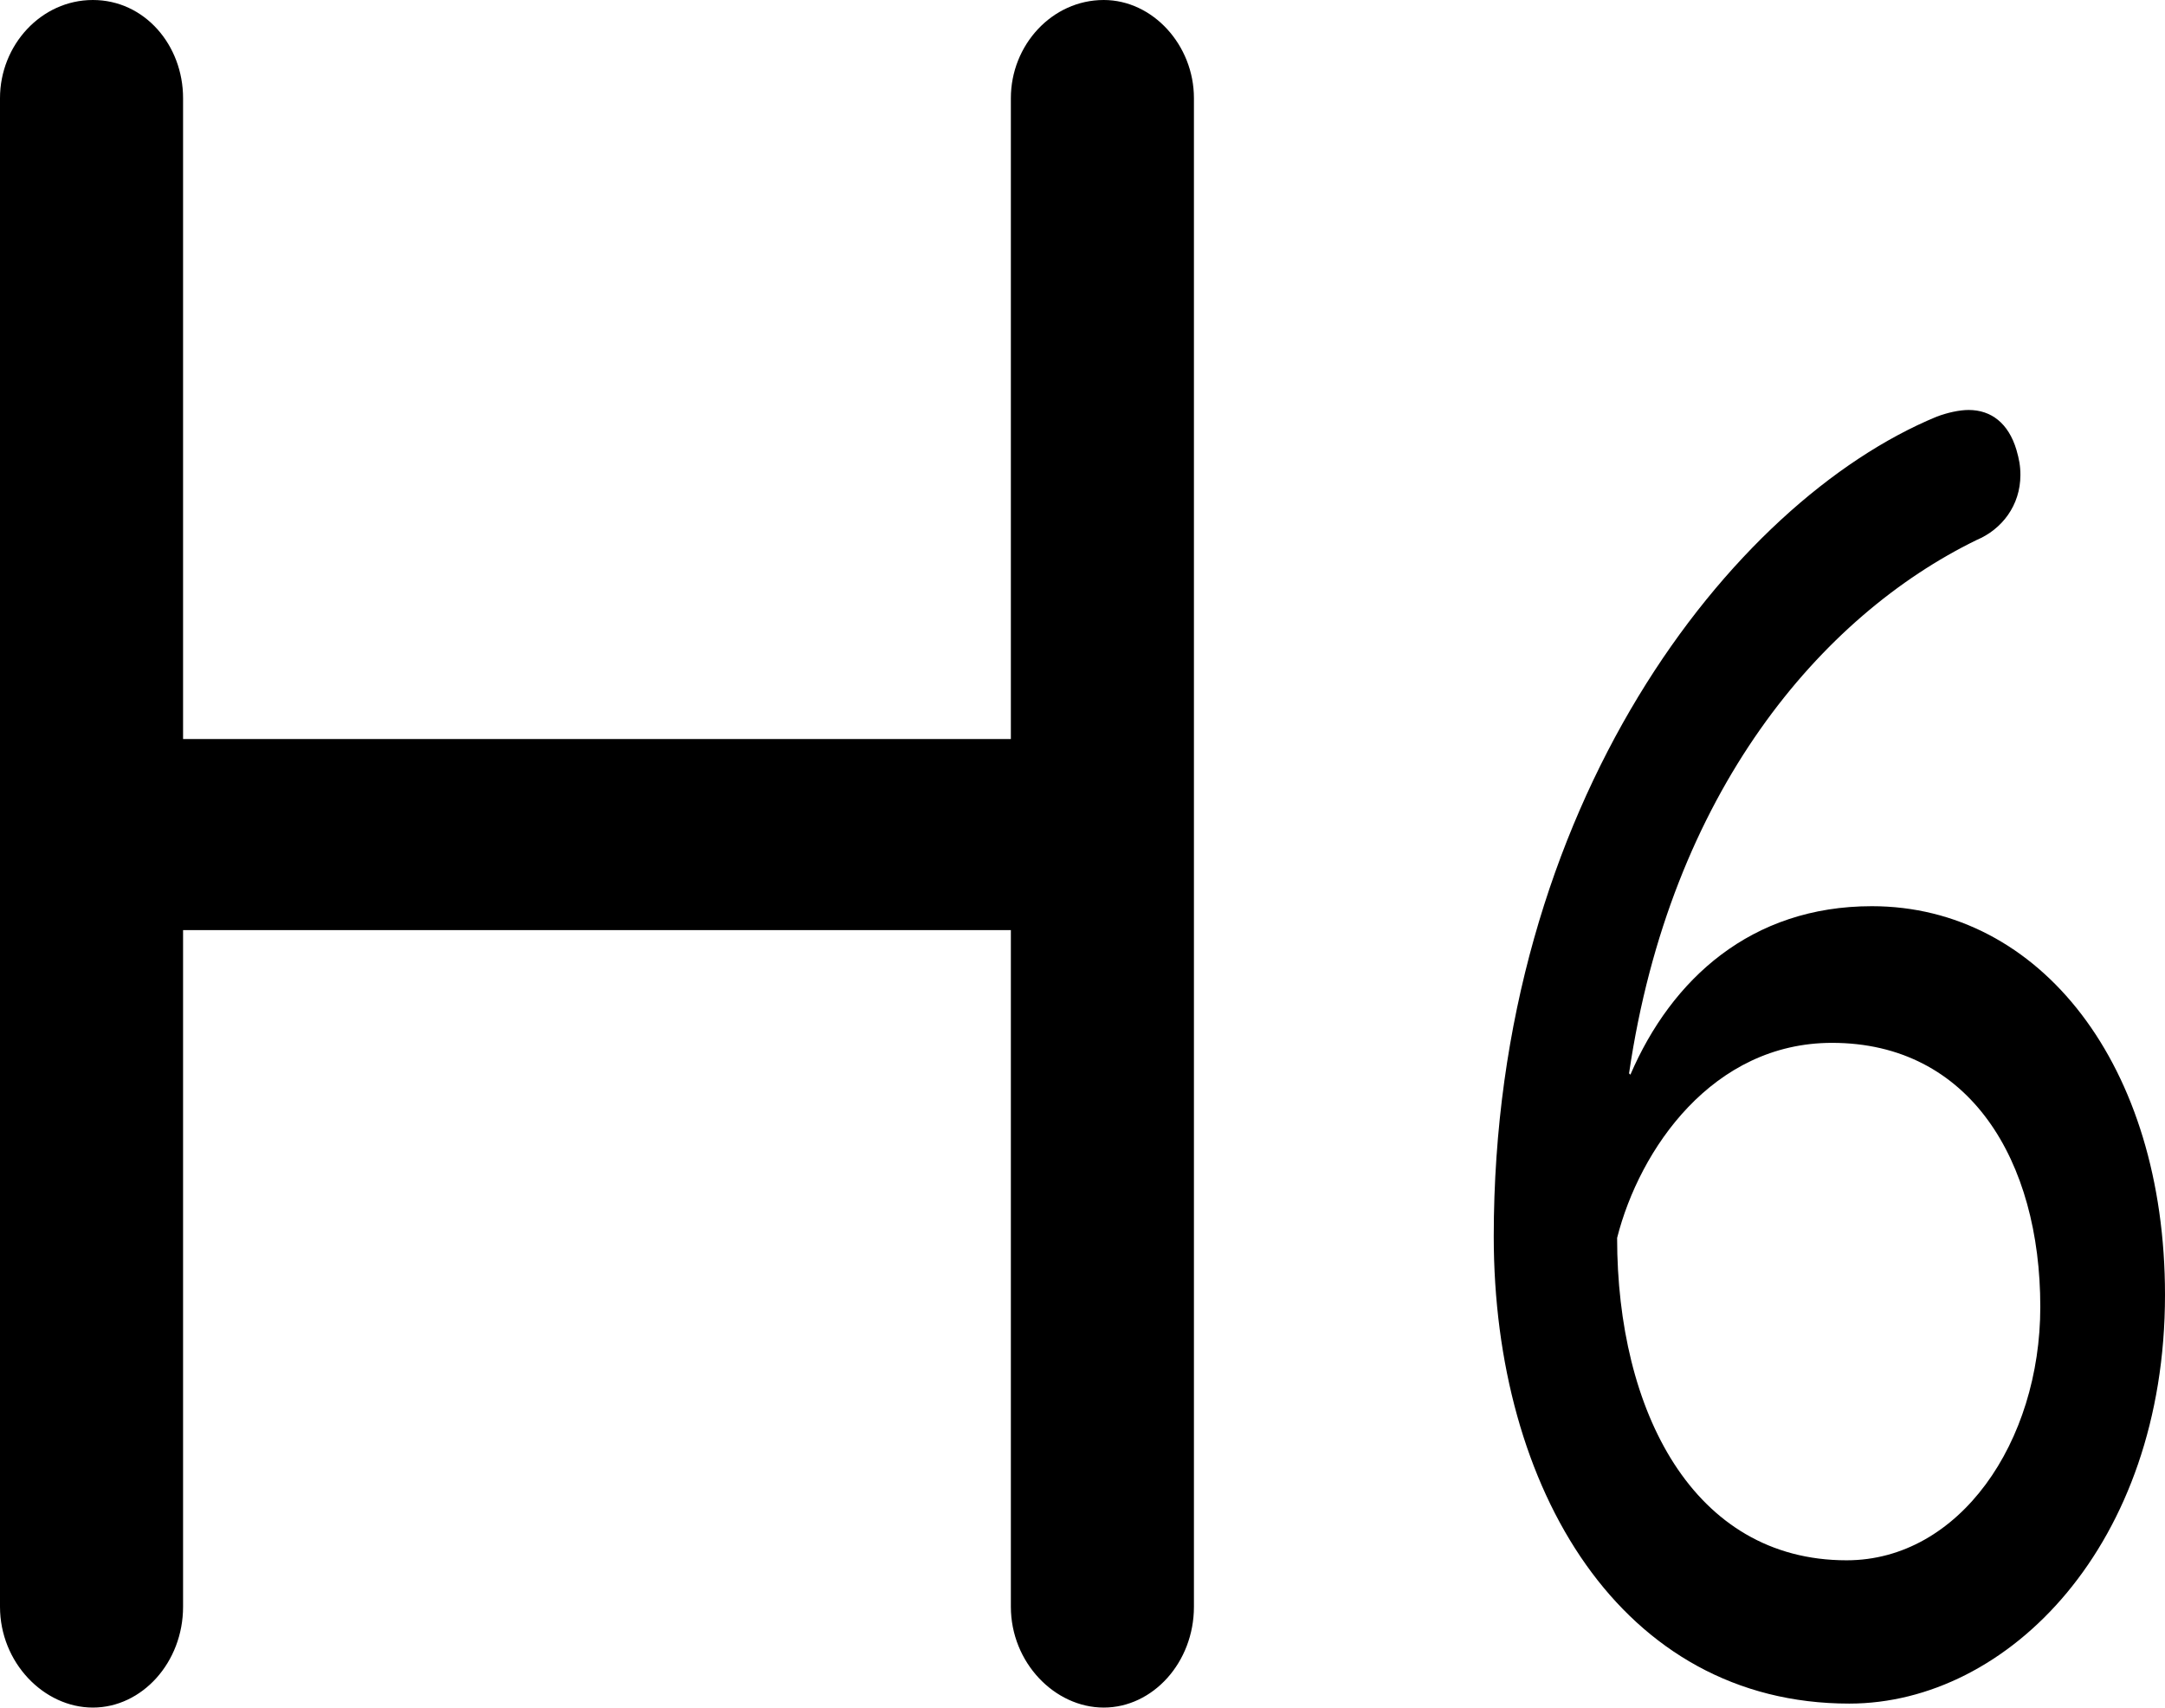
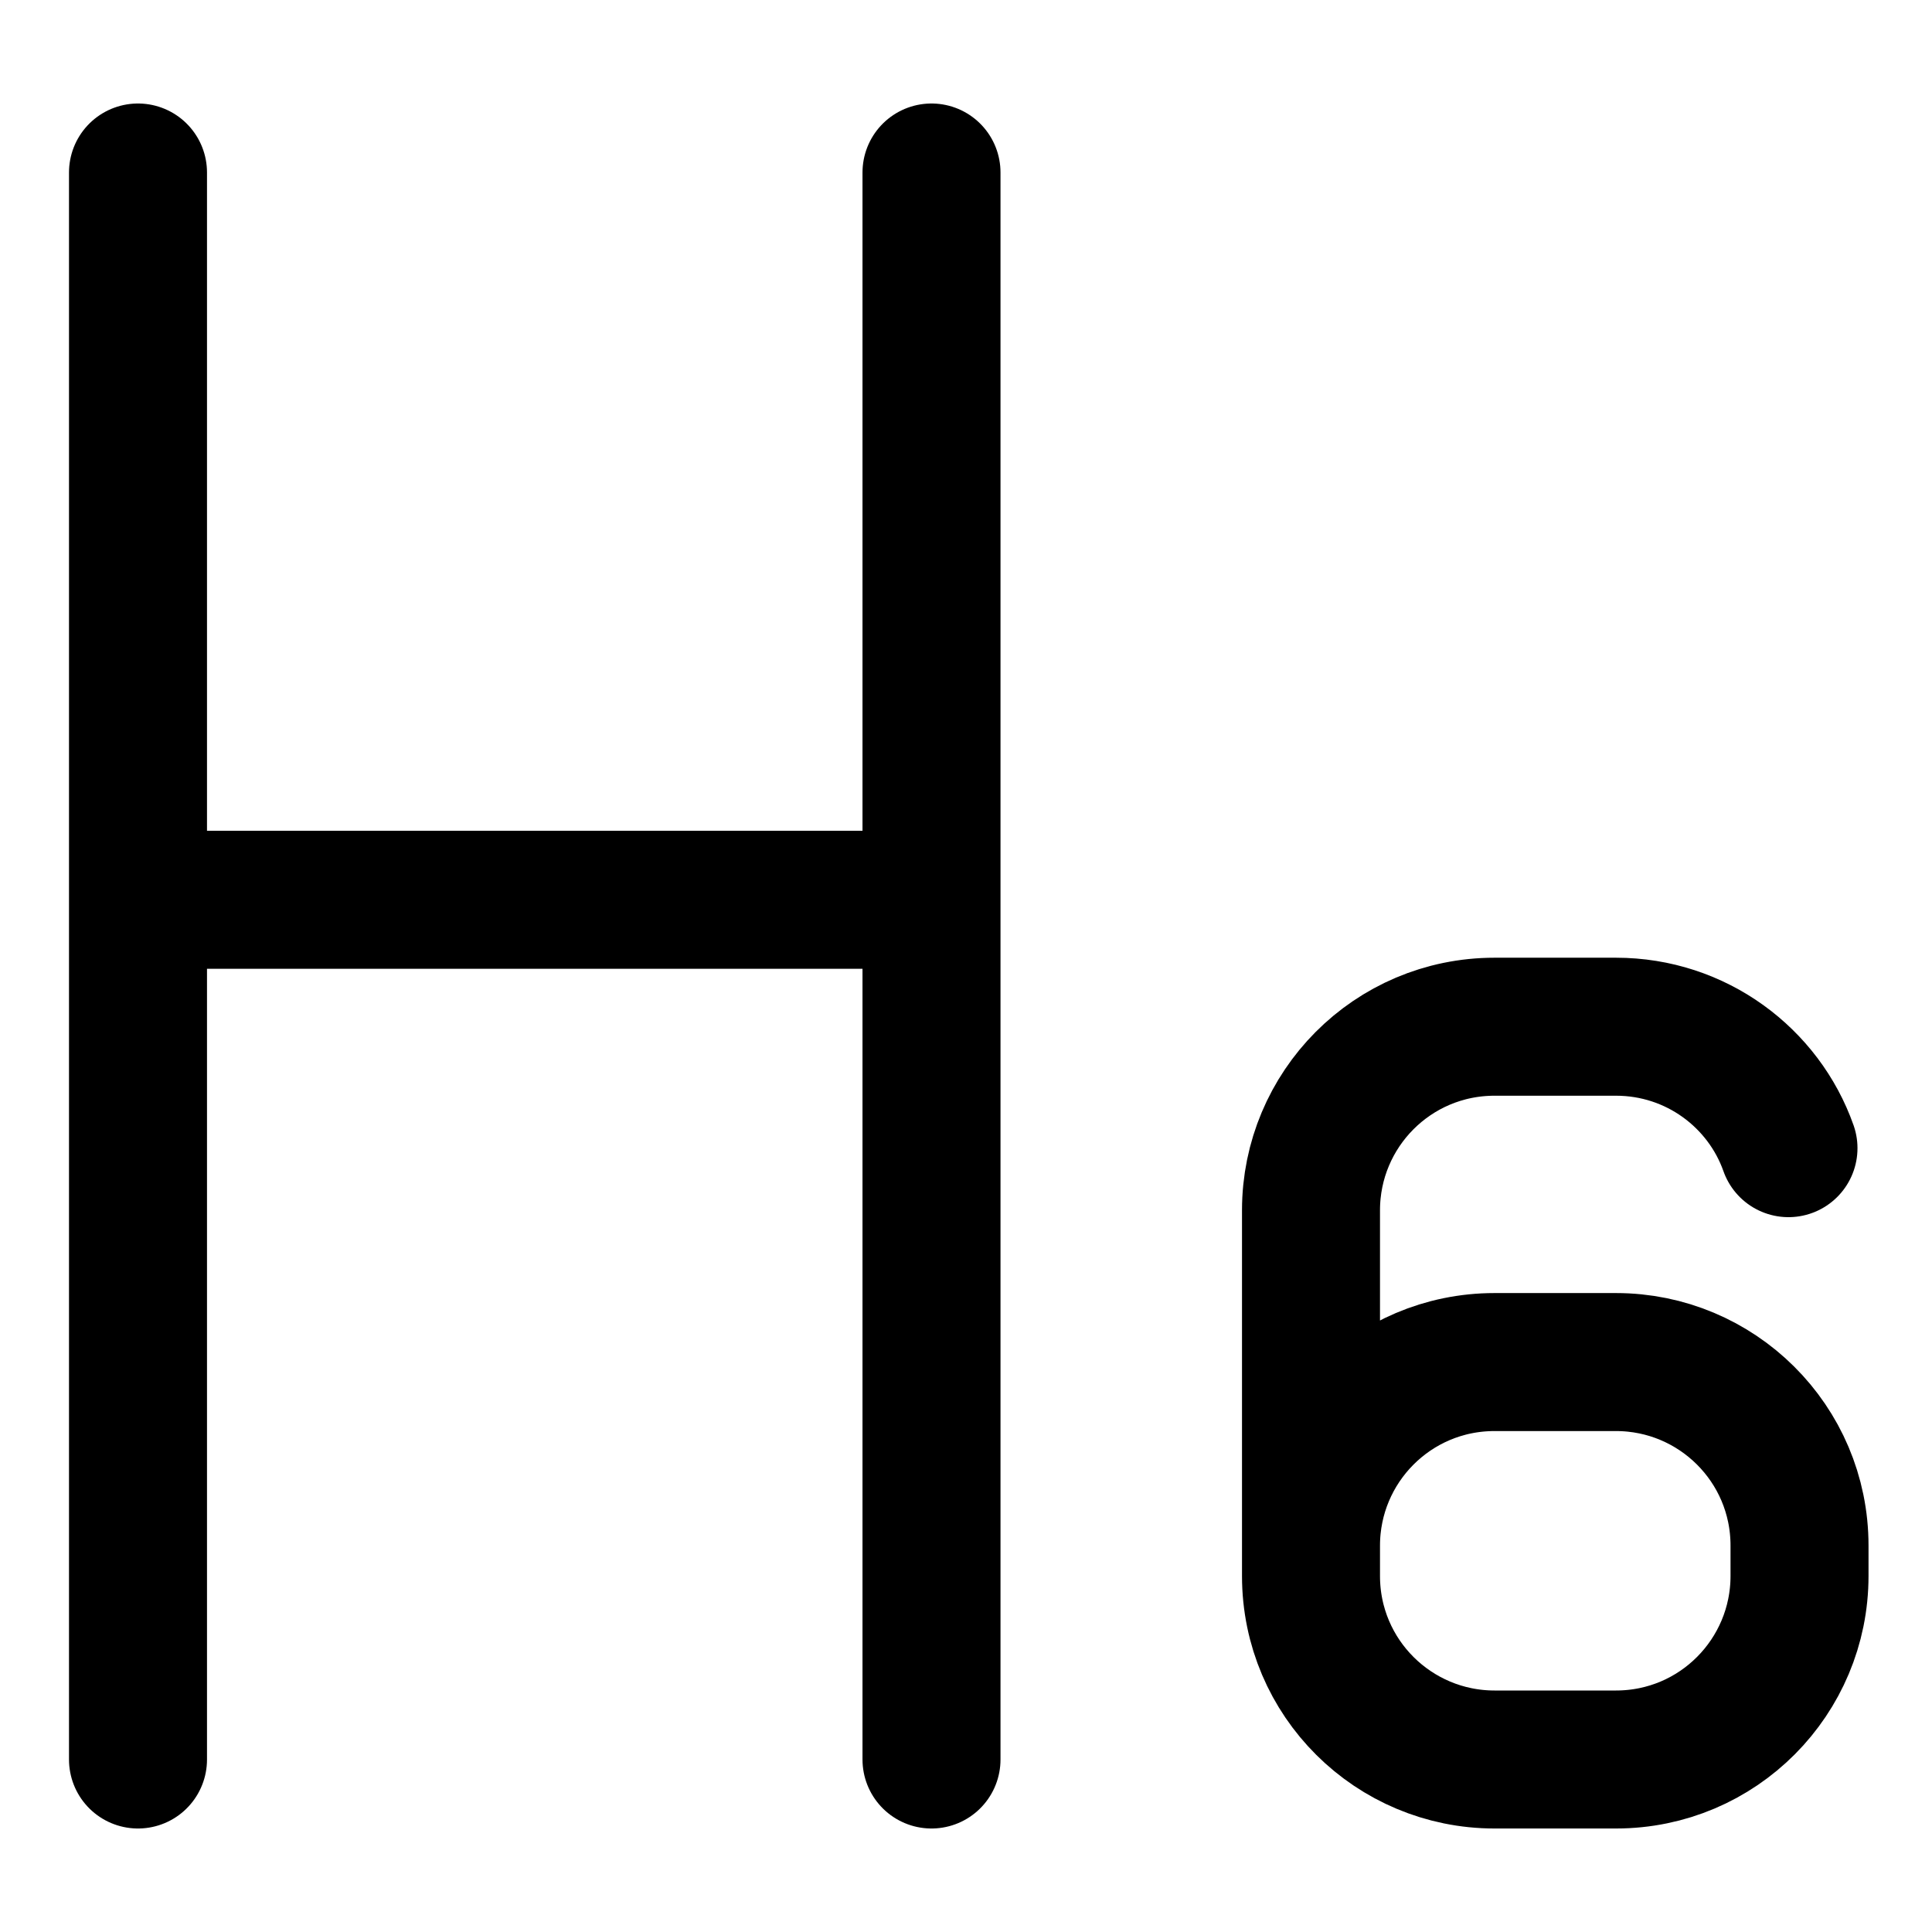
- <svg xmlns="http://www.w3.org/2000/svg" viewBox="0 0 16.32 12.87">
-   <path fill="currentColor" d="M8.32 0c.37 0 .68.34.68.74v11.37c0 .42-.31.76-.68.76s-.7-.34-.7-.76v-5.1H1.38v5.1c0 .42-.31.76-.68.76s-.7-.34-.7-.76V.74C0 .34.31 0 .7 0s.68.34.68.74v4.83h6.24V.74c0-.4.31-.74.7-.74zm3.97 8.1c.31-.72.91-1.27 1.82-1.27 1.27 0 2.21 1.2 2.21 2.93 0 1.88-1.18 3.08-2.38 3.08-1.72 0-2.68-1.62-2.68-3.52 0-3.25 1.79-5.54 3.34-6.18.08-.03.17-.05.24-.05.17 0 .3.1.36.3.02.07.03.12.03.19 0 .23-.14.41-.33.49-1.17.57-2.31 1.9-2.62 4.02zm-.1 1.23c0 1.3.57 2.43 1.73 2.43.85 0 1.46-.89 1.46-1.91 0-1.1-.53-1.99-1.57-1.99-.9 0-1.45.8-1.62 1.47z" />
+ <svg xmlns="http://www.w3.org/2000/svg" id="Layer_2" viewBox="0 0 14 14">
+   <defs>
+     <clipPath id="clippath">
+       <path d="M0 0h14v14H0z" style="fill:none" />
+     </clipPath>
+     <style>.cls-2{fill:none;stroke:#000;stroke-linecap:round;stroke-linejoin:round}</style>
+   </defs>
+   <g id="Layer_1-2" style="clip-path:url(#clippath)">
+     <path d="M1 12.75V1.25m5.75 0v11.5M1 6.52h5.75M9.5 11.42v-.22c0-.73.59-1.33 1.33-1.33h.88c.73 0 1.33.59 1.33 1.33v.22c0 .73-.59 1.33-1.33 1.33h-.88c-.73 0-1.33-.59-1.33-1.33Zm0 0V8.77c0-.73.59-1.33 1.33-1.33h.88c.58 0 1.07.37 1.25.88" class="cls-2" />
+   </g>
</svg>
